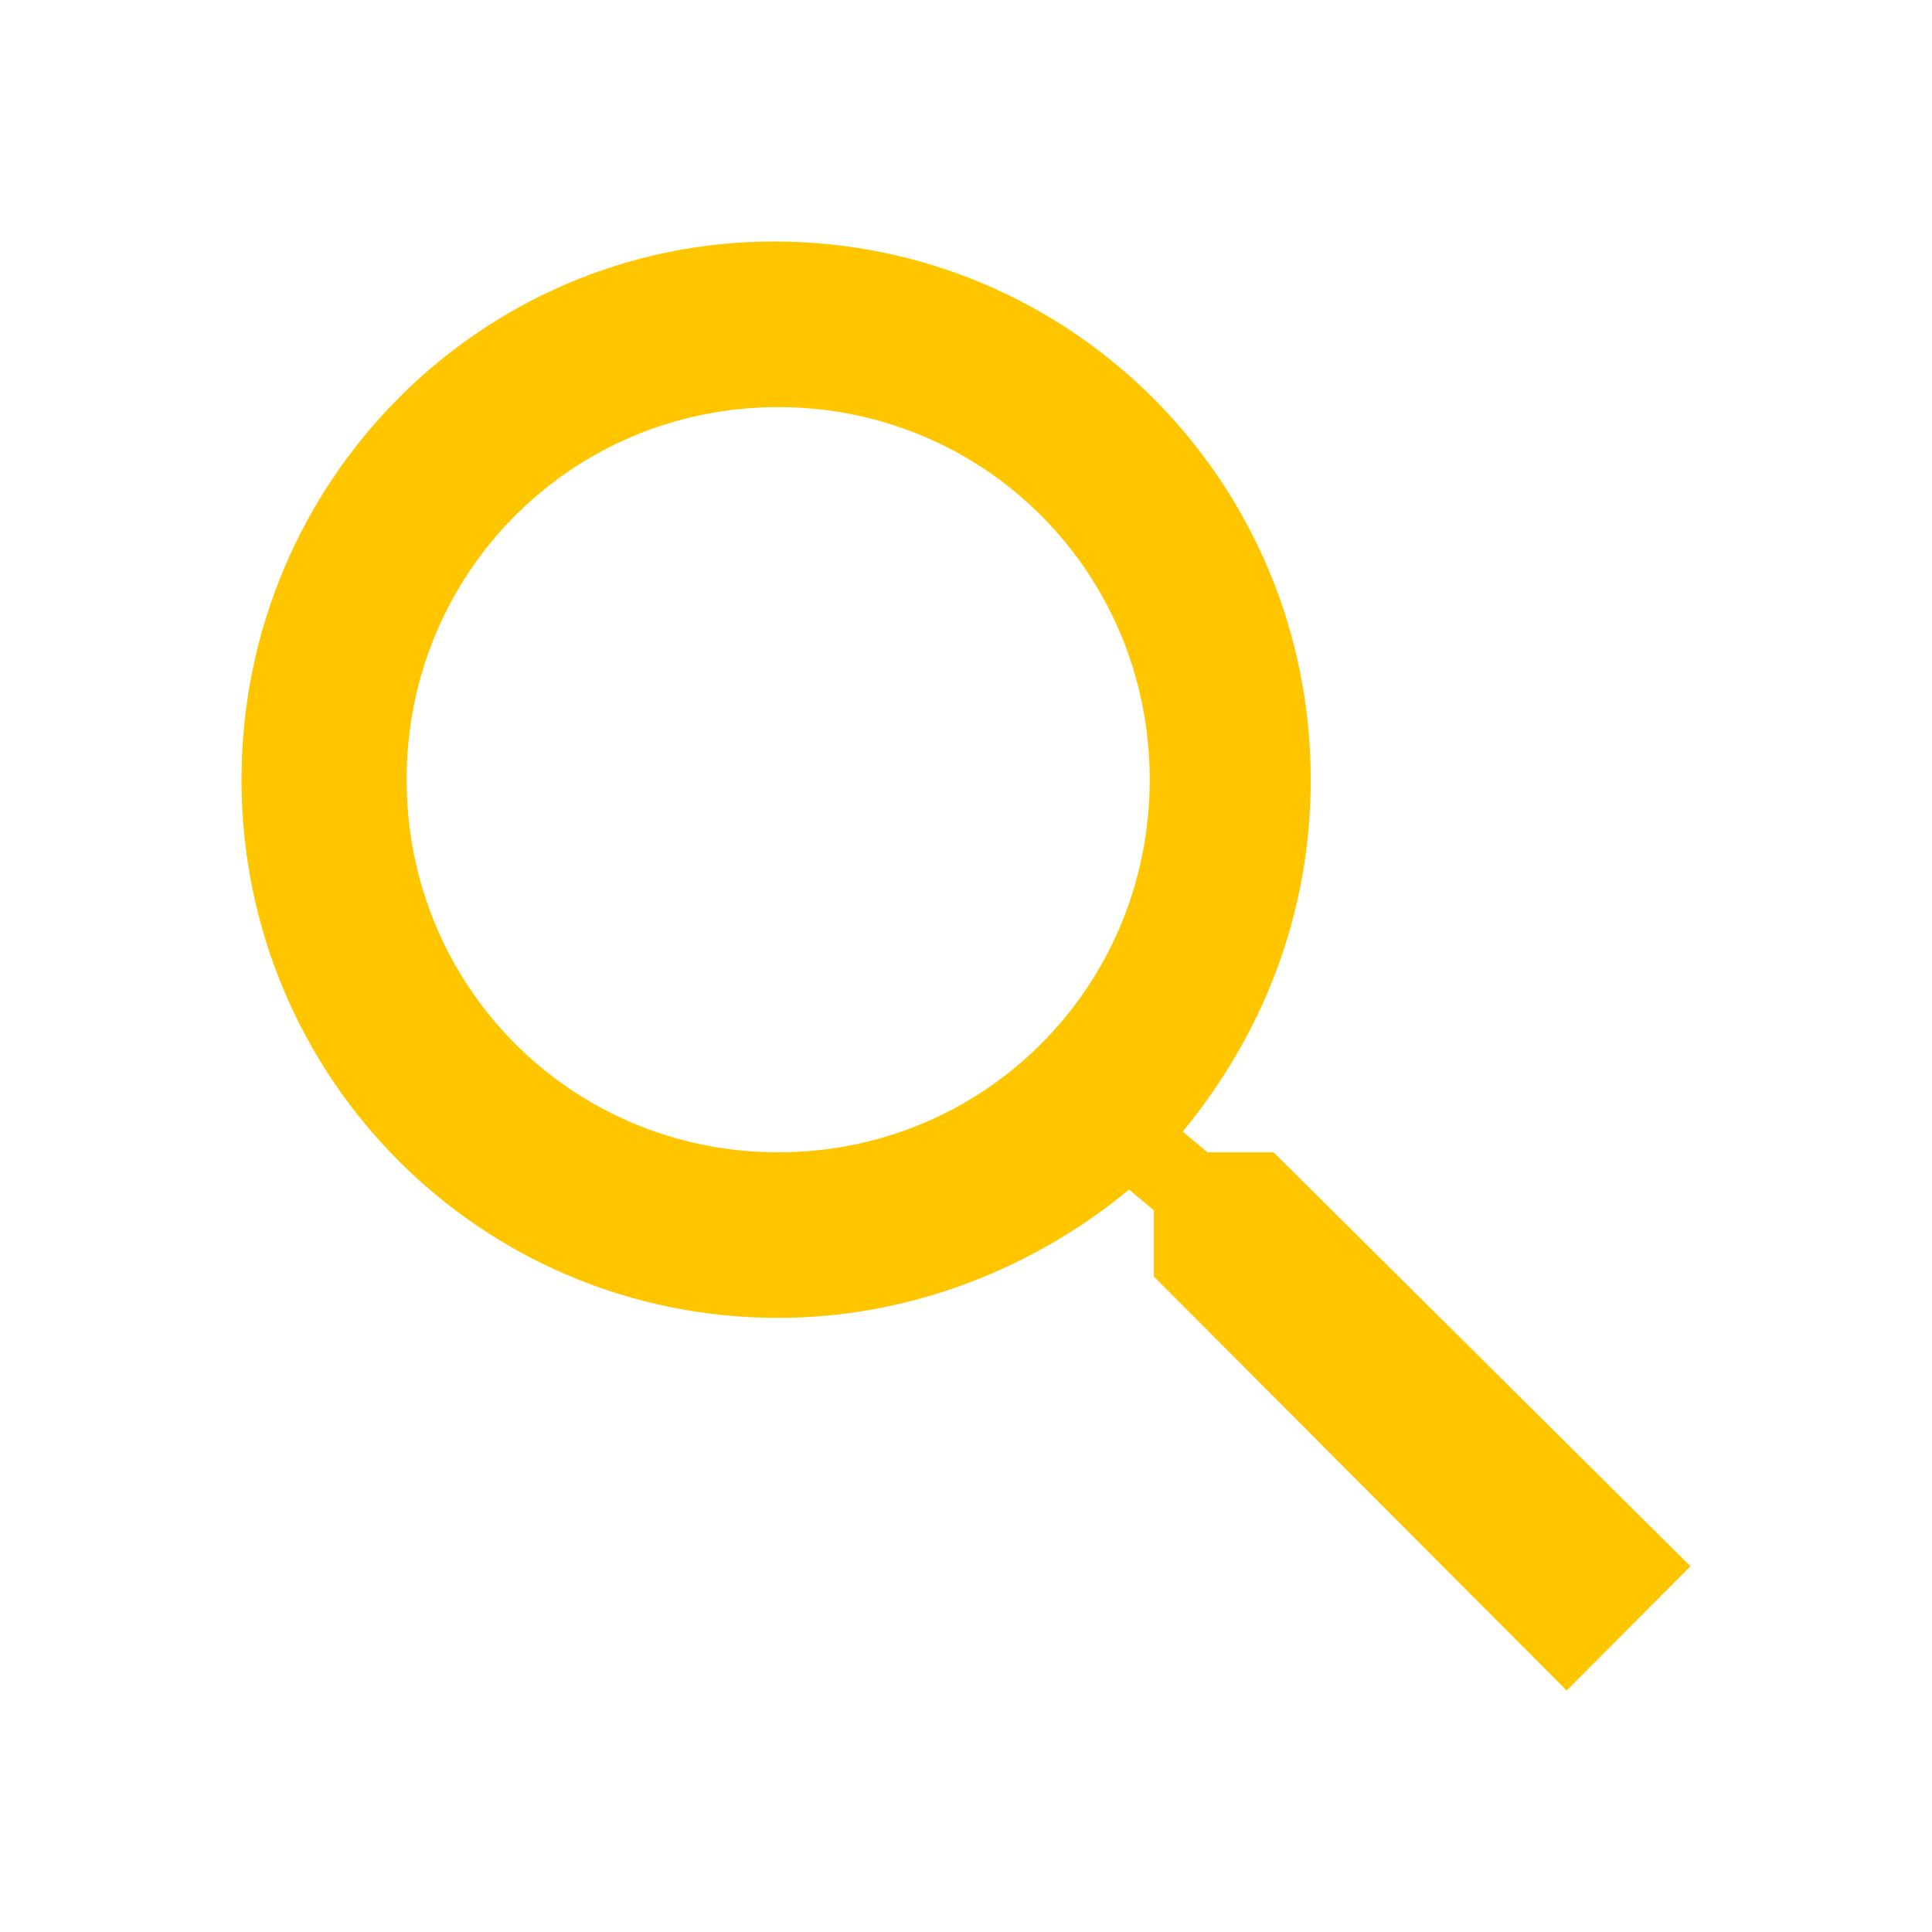
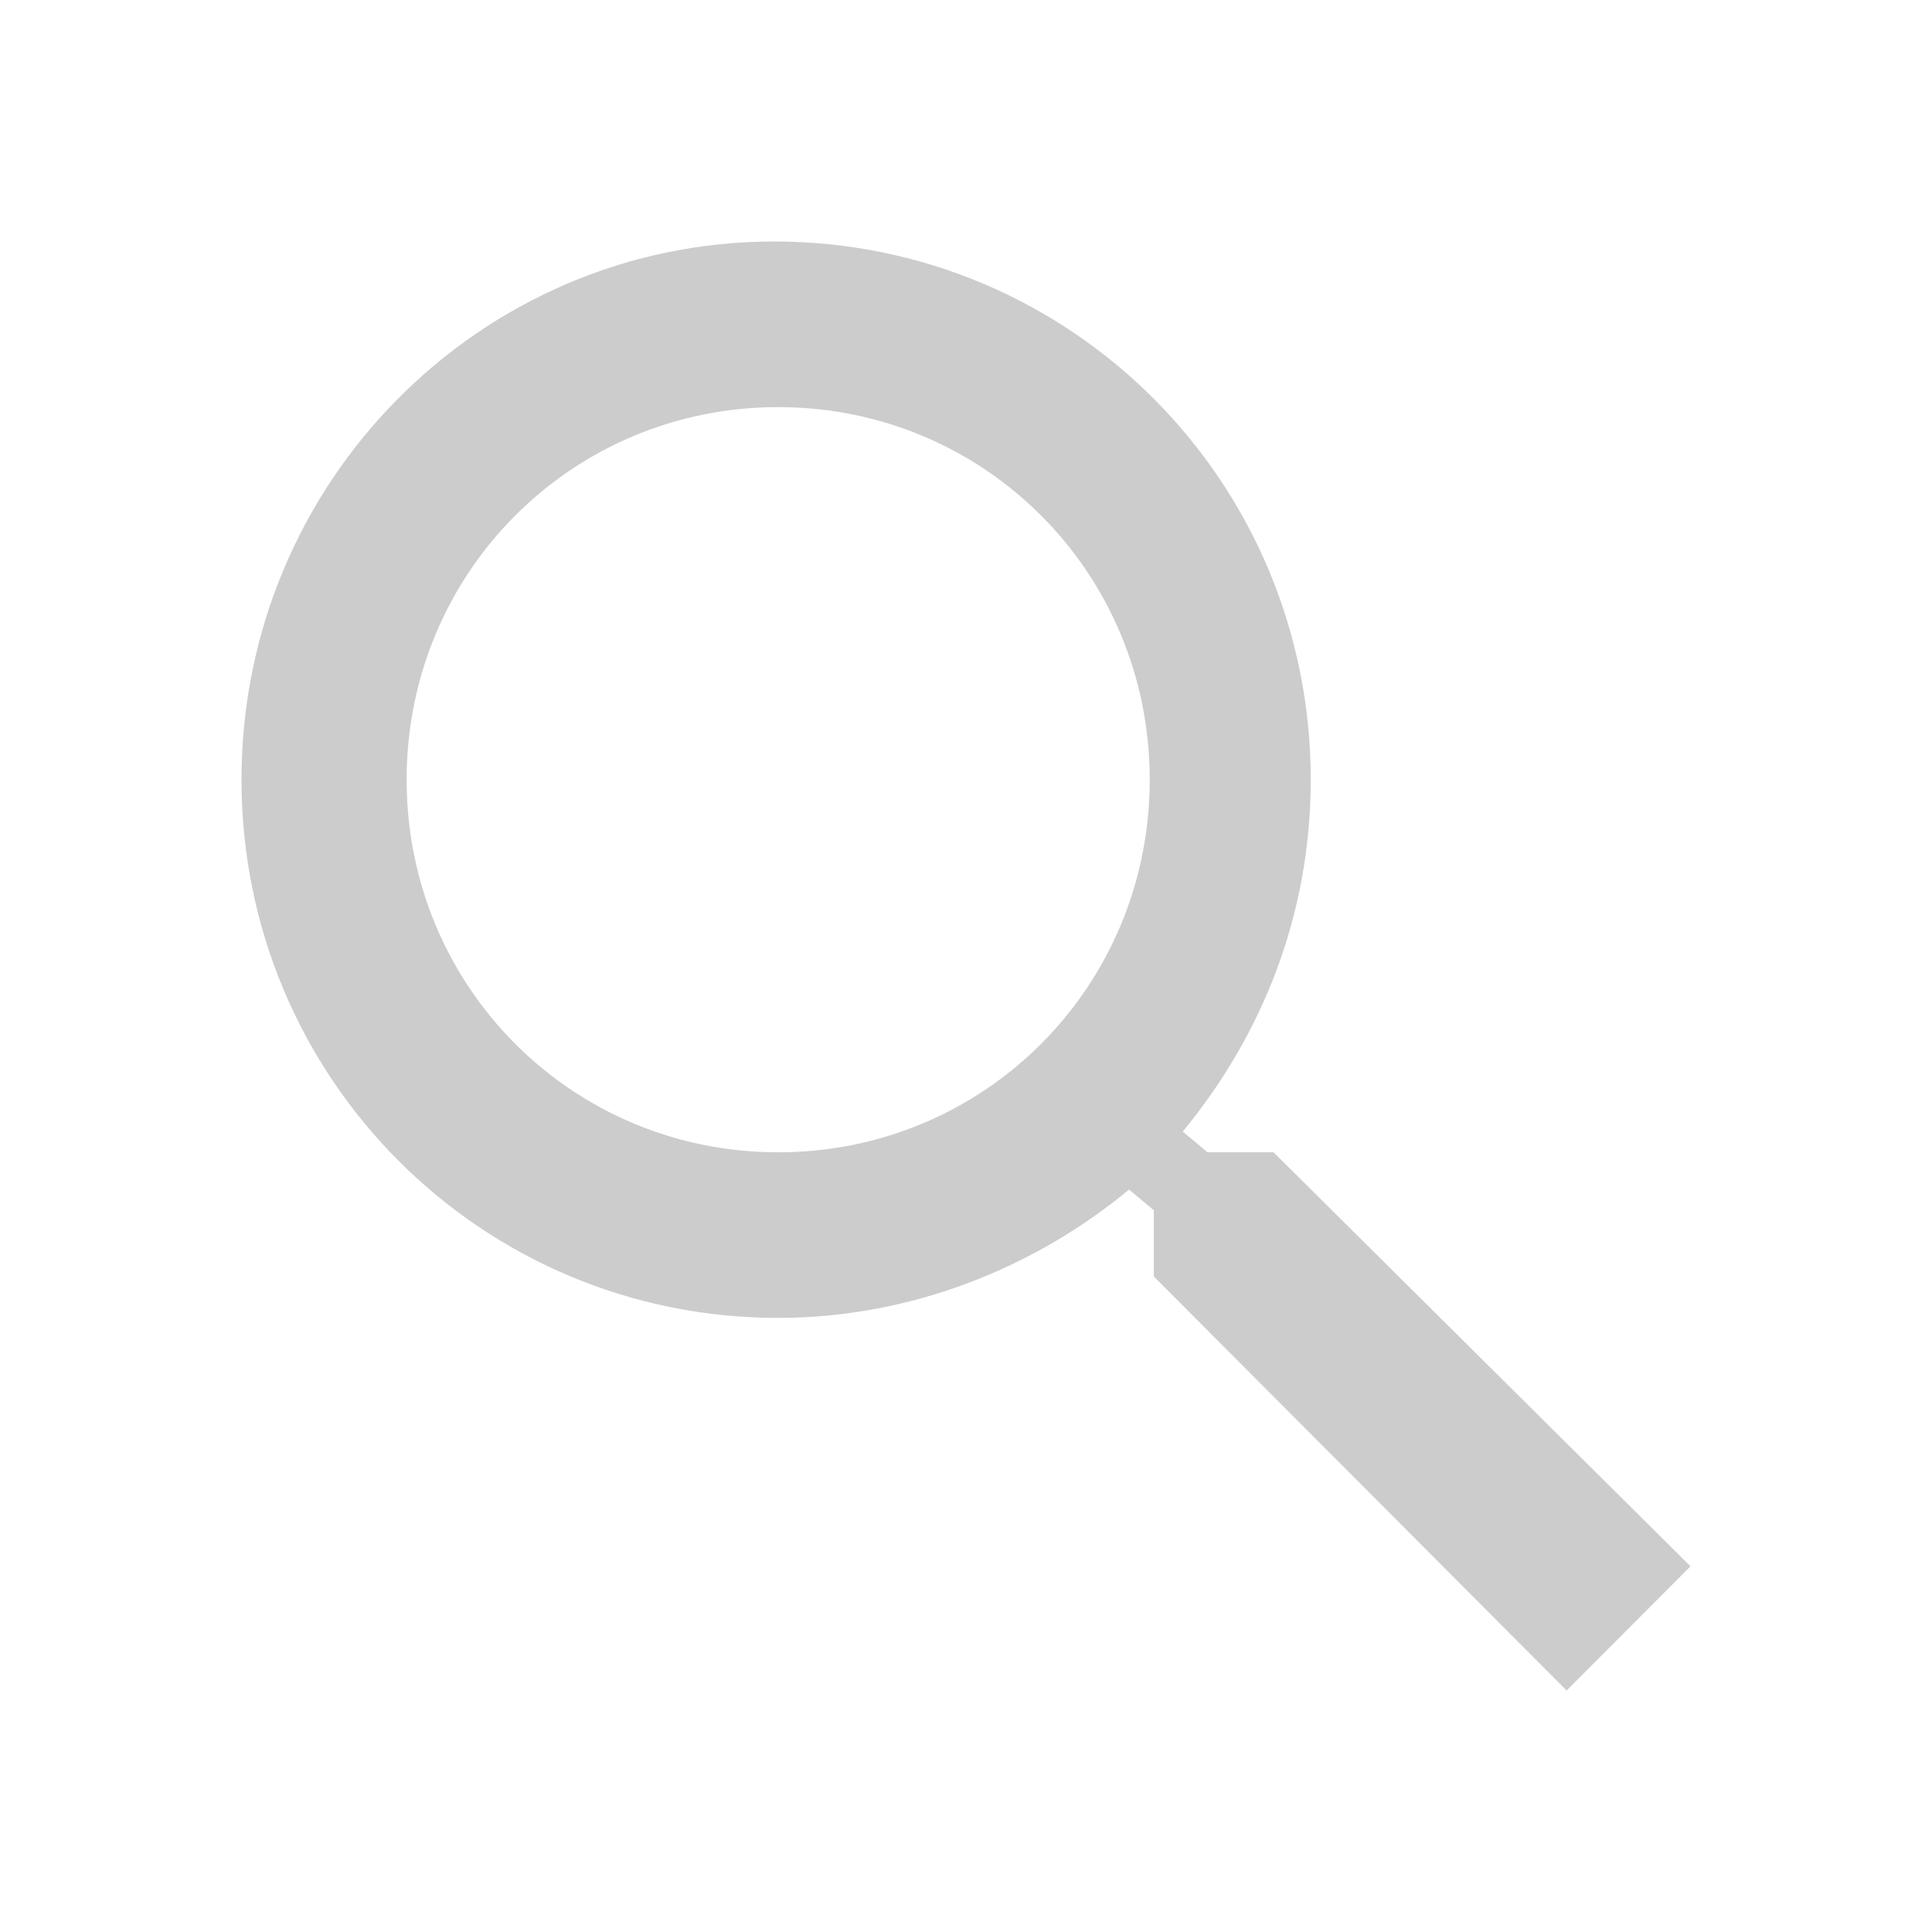
<svg xmlns="http://www.w3.org/2000/svg" viewBox="0 0 512 512">
-   <path fill="#FFC600" d="M337.509 305.372h-17.501l-6.571-5.486c20.791-25.232 33.922-57.054 33.922-93.257C347.358 127.632 283.896 64 205.135 64 127.452 64 64 127.632 64 206.629s63.452 142.628 142.225 142.628c35.011 0 67.831-13.167 92.991-34.008l6.561 5.487v17.551L415.18 448 448 415.086 337.509 305.372zm-131.284 0c-54.702 0-98.463-43.887-98.463-98.743 0-54.858 43.761-98.742 98.463-98.742 54.7 0 98.462 43.884 98.462 98.742 0 54.856-43.762 98.743-98.462 98.743z" />
+   <path fill="#CCCCCC" d="M337.509 305.372h-17.501l-6.571-5.486c20.791-25.232 33.922-57.054 33.922-93.257C347.358 127.632 283.896 64 205.135 64 127.452 64 64 127.632 64 206.629s63.452 142.628 142.225 142.628c35.011 0 67.831-13.167 92.991-34.008l6.561 5.487v17.551L415.18 448 448 415.086 337.509 305.372zm-131.284 0c-54.702 0-98.463-43.887-98.463-98.743 0-54.858 43.761-98.742 98.463-98.742 54.7 0 98.462 43.884 98.462 98.742 0 54.856-43.762 98.743-98.462 98.743z" />
</svg>
